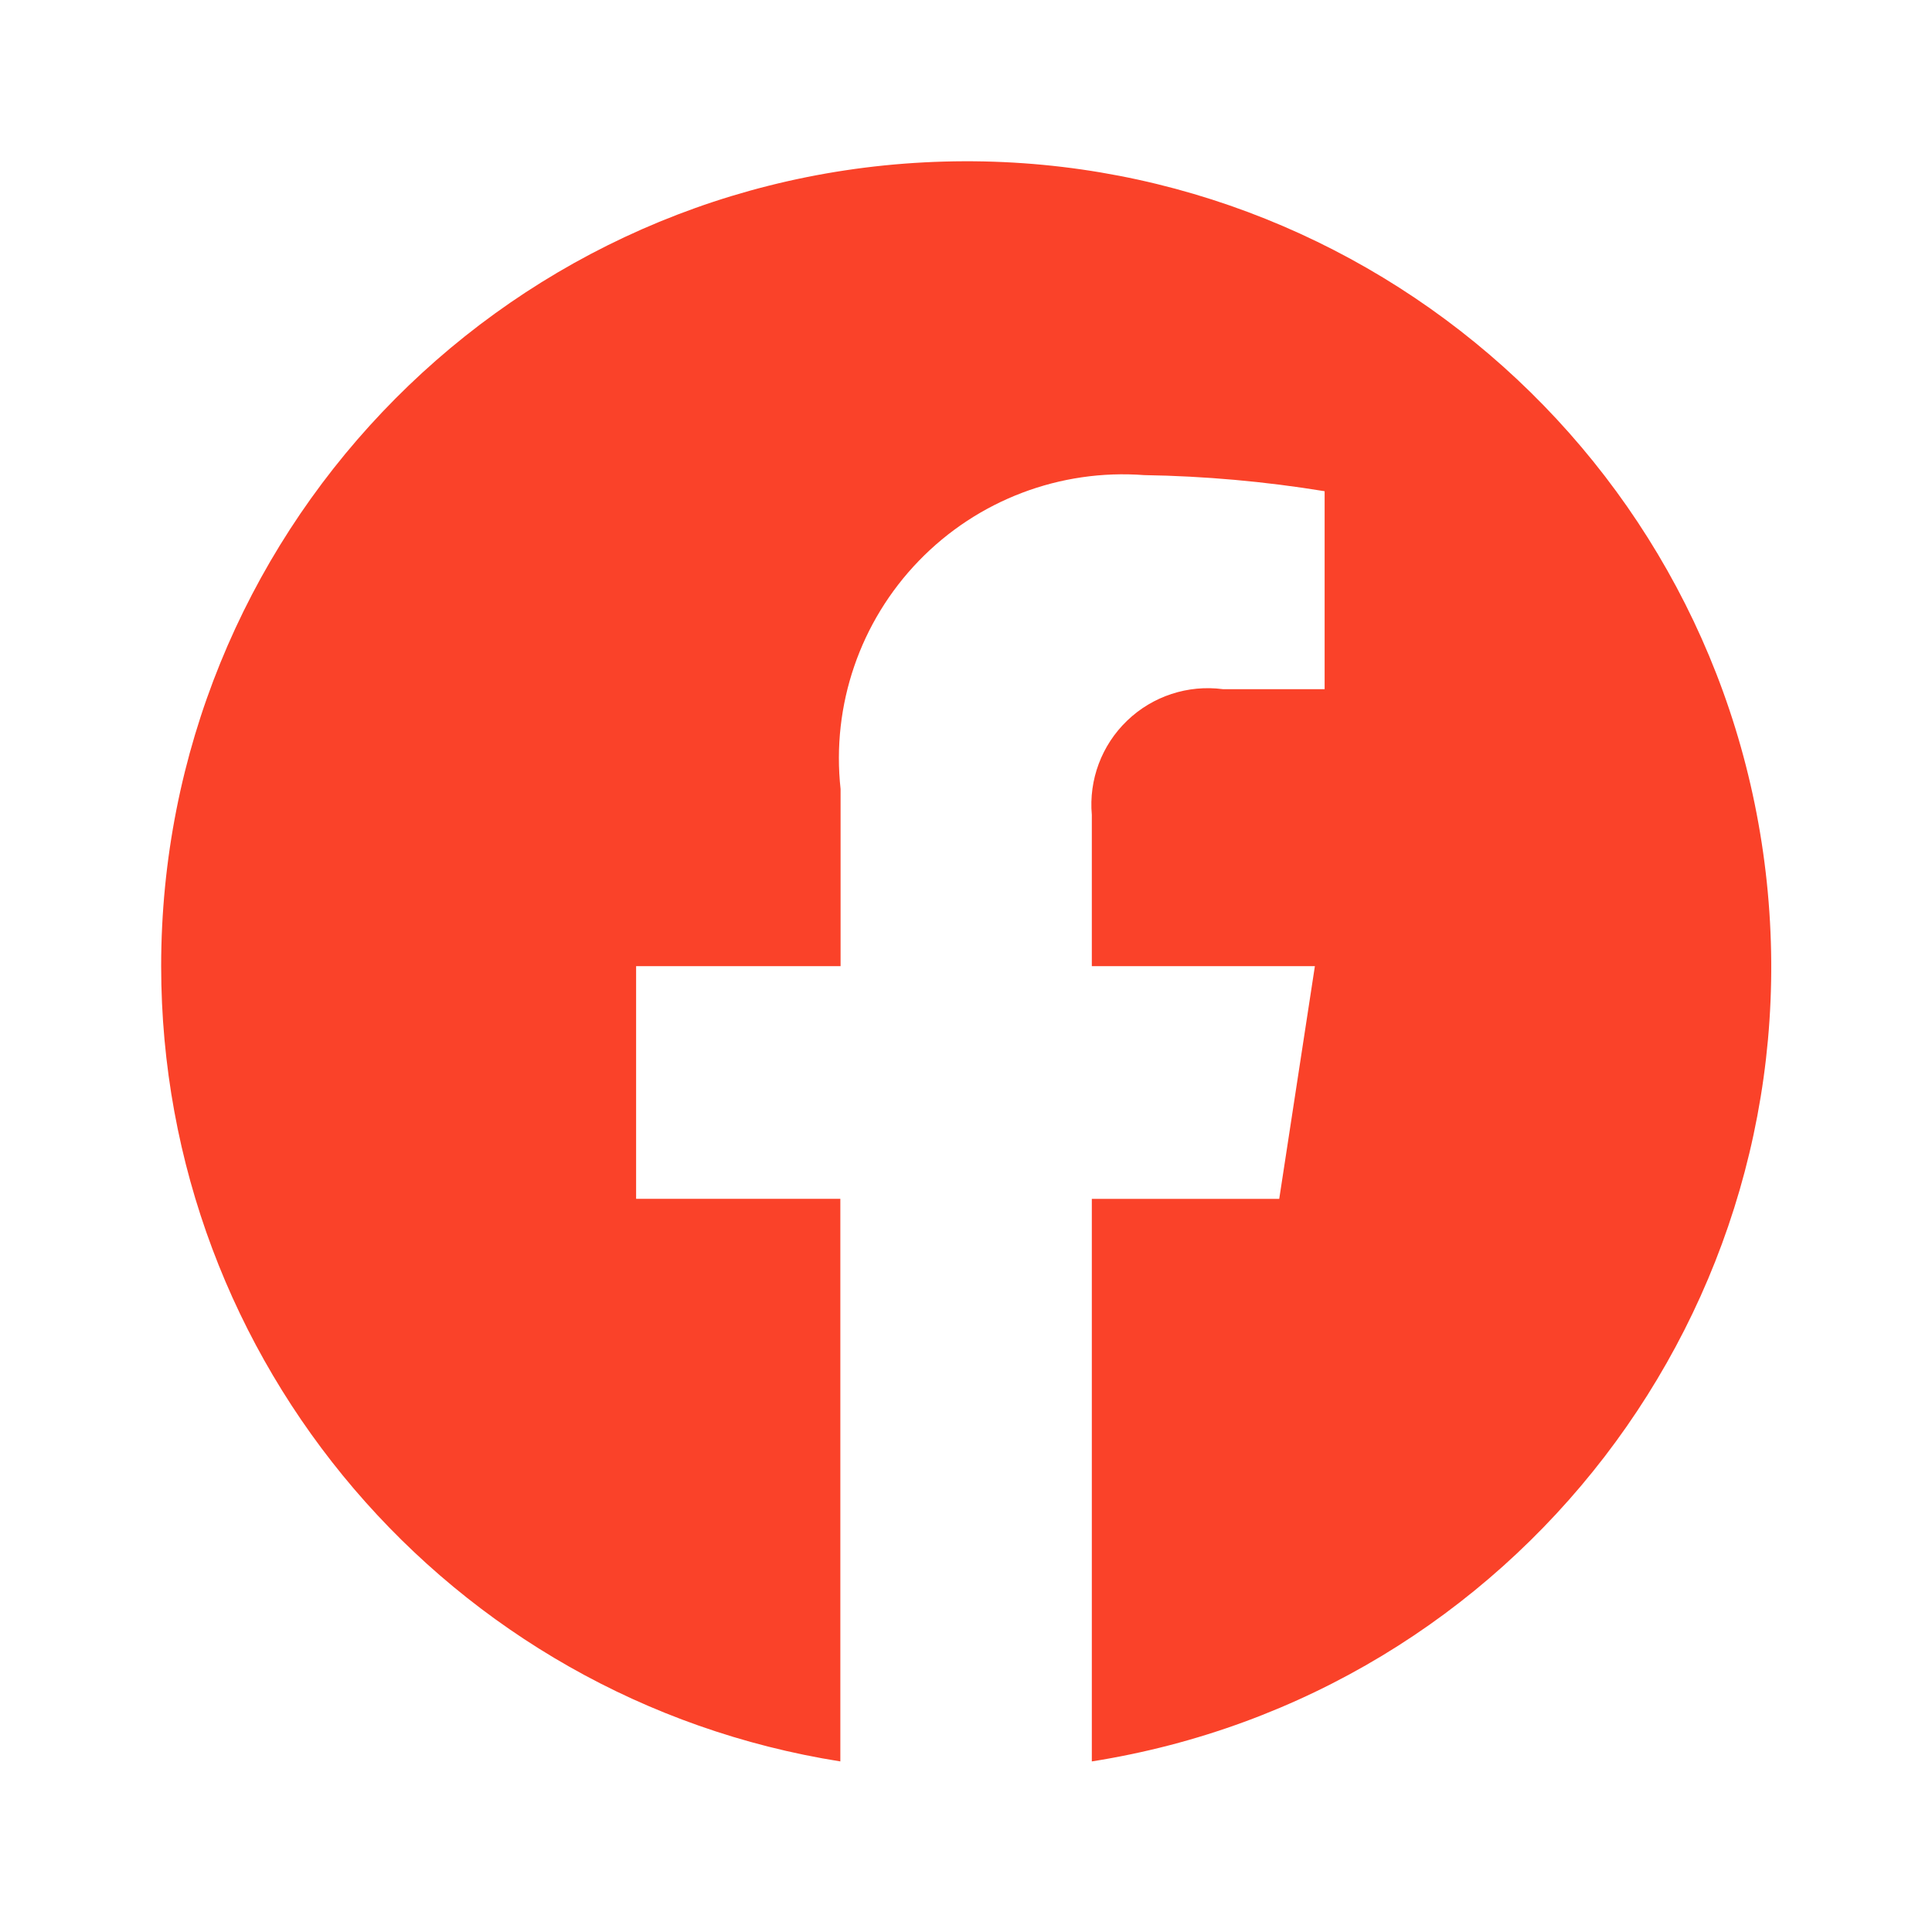
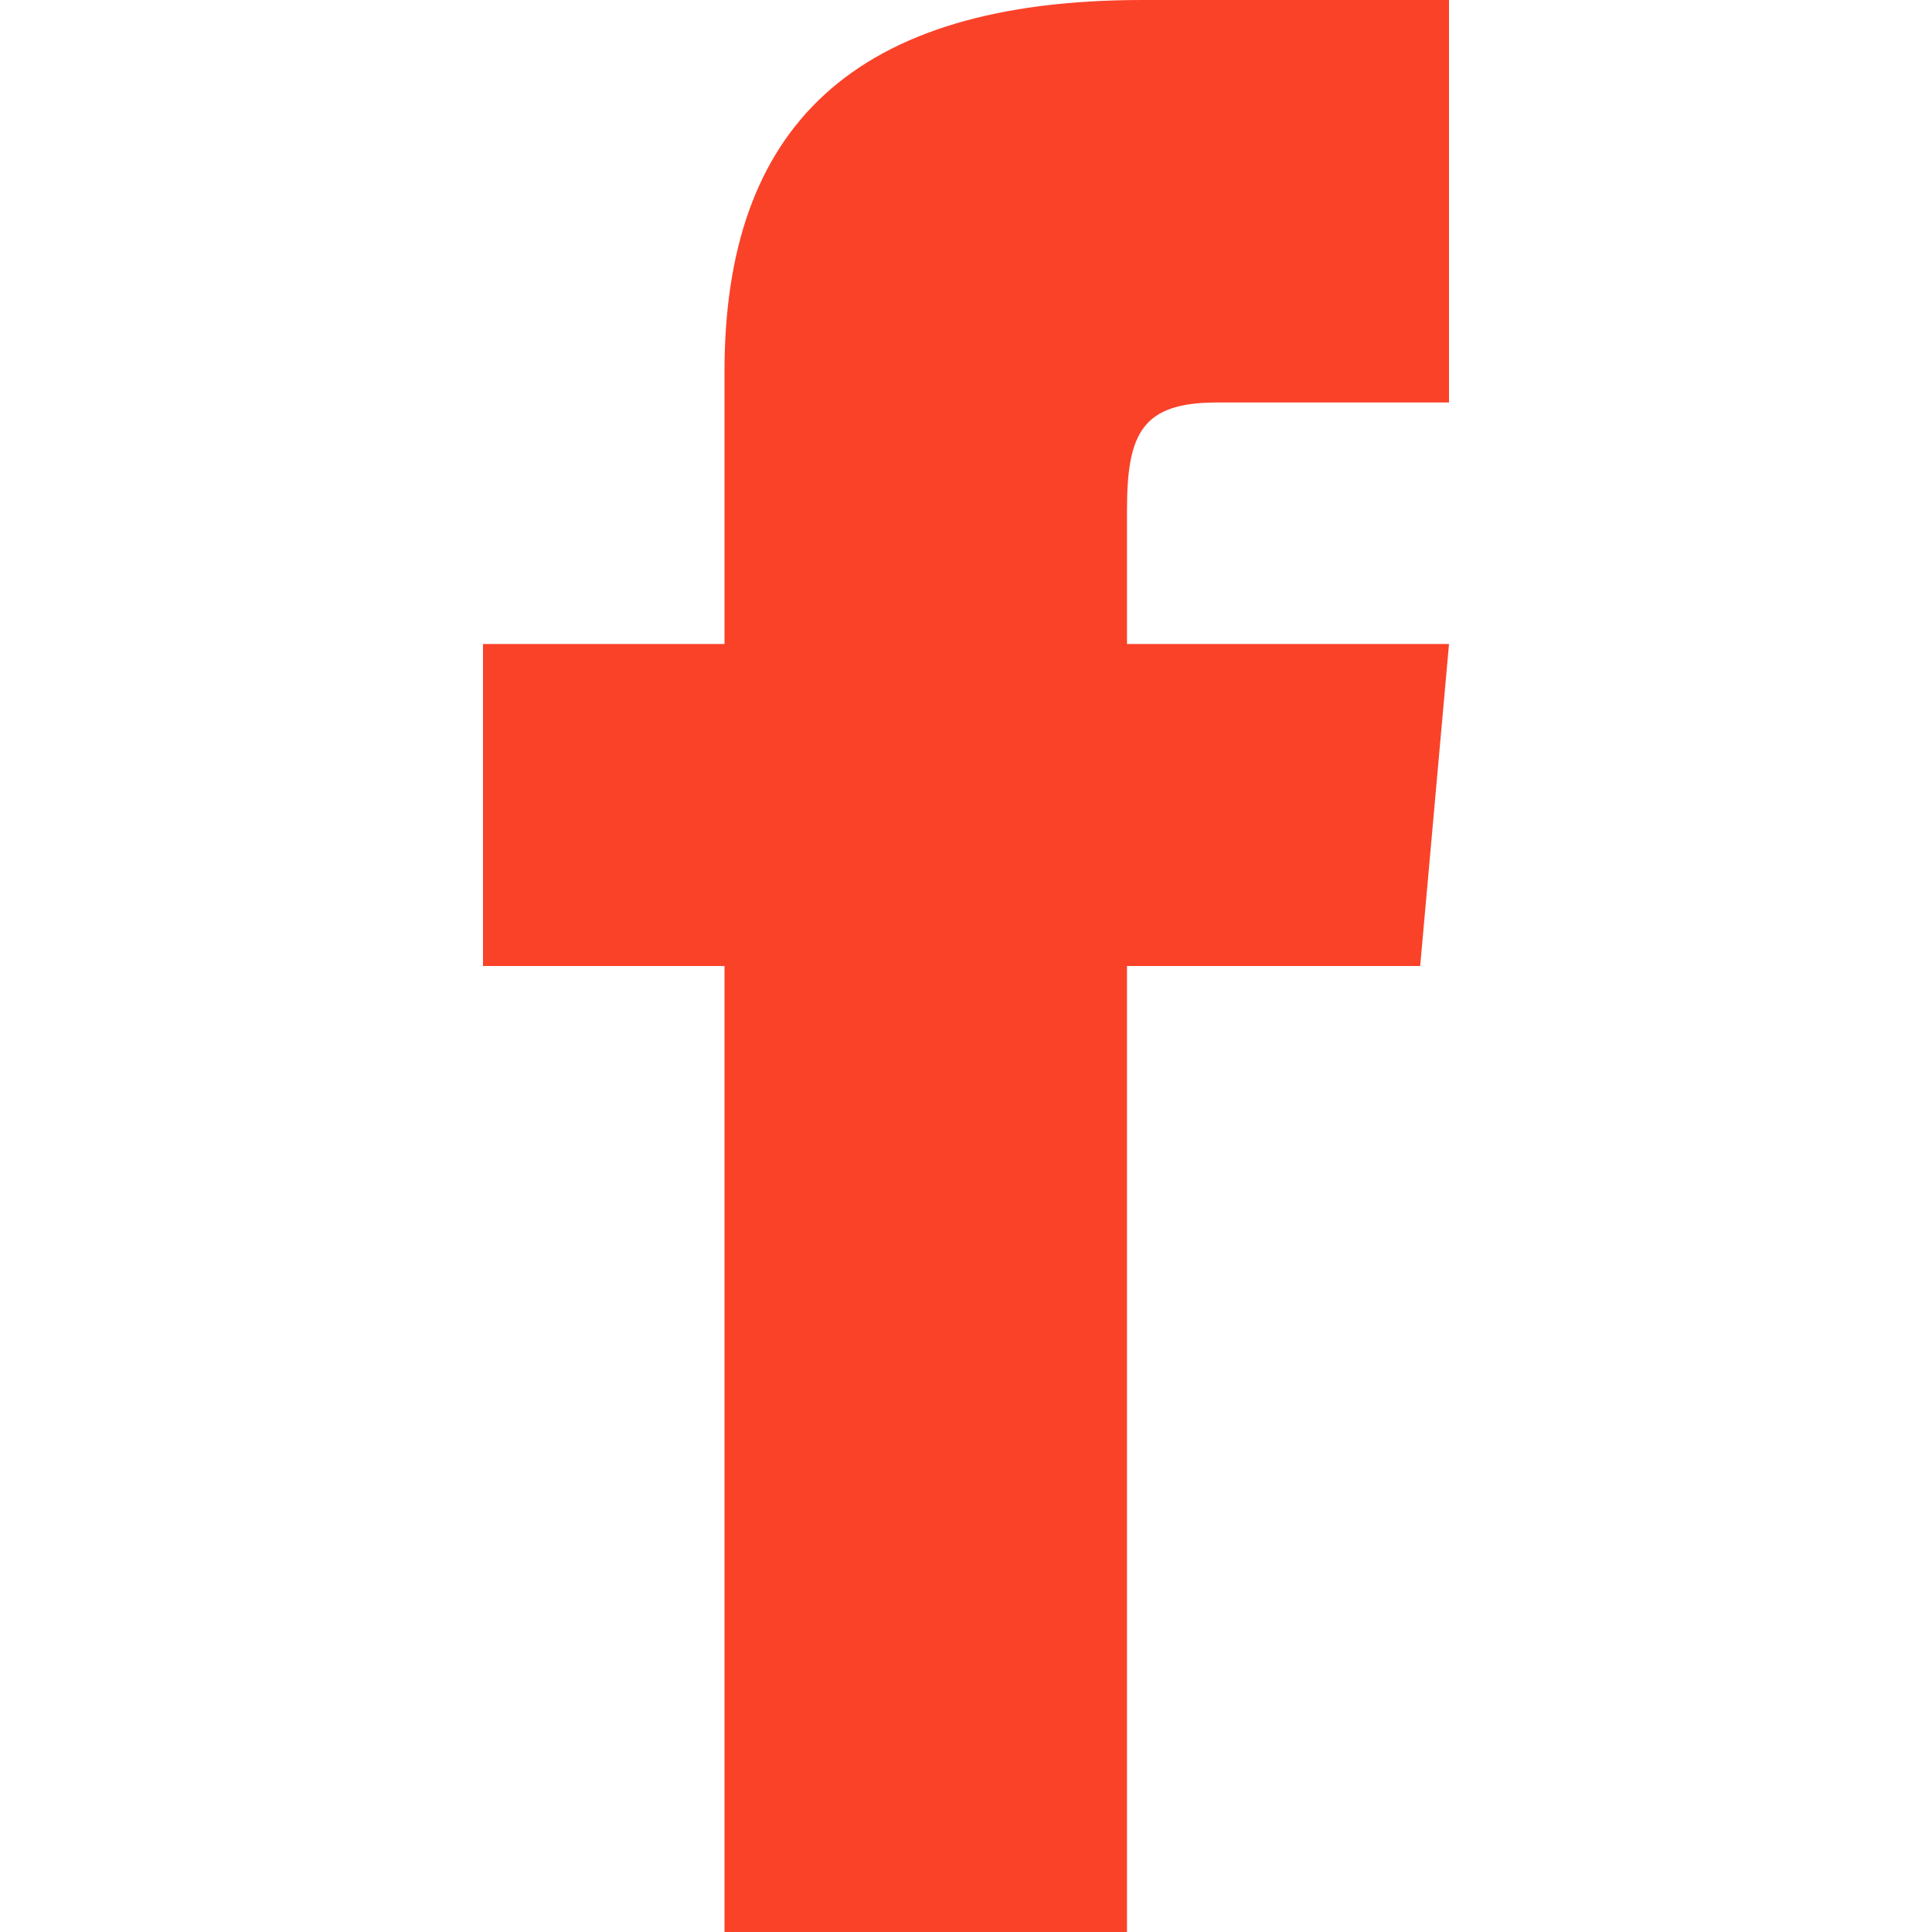
- <svg xmlns="http://www.w3.org/2000/svg" width="24" height="24" viewBox="0 0 24 24" fill="none">
-   <path d="M2.002 12.002C2.003 16.921 5.58 21.11 10.439 21.881V14.892H7.902V12.002H10.442V9.802C10.328 8.76 10.684 7.721 11.414 6.967C12.143 6.213 13.169 5.823 14.215 5.902C14.966 5.914 15.714 5.981 16.455 6.102V8.561H15.191C14.756 8.504 14.318 8.648 14.002 8.952C13.685 9.256 13.524 9.687 13.563 10.124V12.002H16.334L15.891 14.893H13.563V21.881C18.817 21.051 22.502 16.252 21.948 10.961C21.393 5.67 16.793 1.74 11.481 2.017C6.168 2.294 2.003 6.682 2.002 12.002Z" fill="#fa4229" />
+ <svg xmlns="http://www.w3.org/2000/svg" width="24" height="24" viewBox="0 0 24 24">
+   <path d="M9 8h-3v4h3v12h5v-12h3.642l.358-4h-4v-1.667c0-.955.192-1.333 1.115-1.333h2.885v-5h-3.808c-3.596 0-5.192 1.583-5.192 4.615v3.385z" fill="#fa4229" />
</svg>
